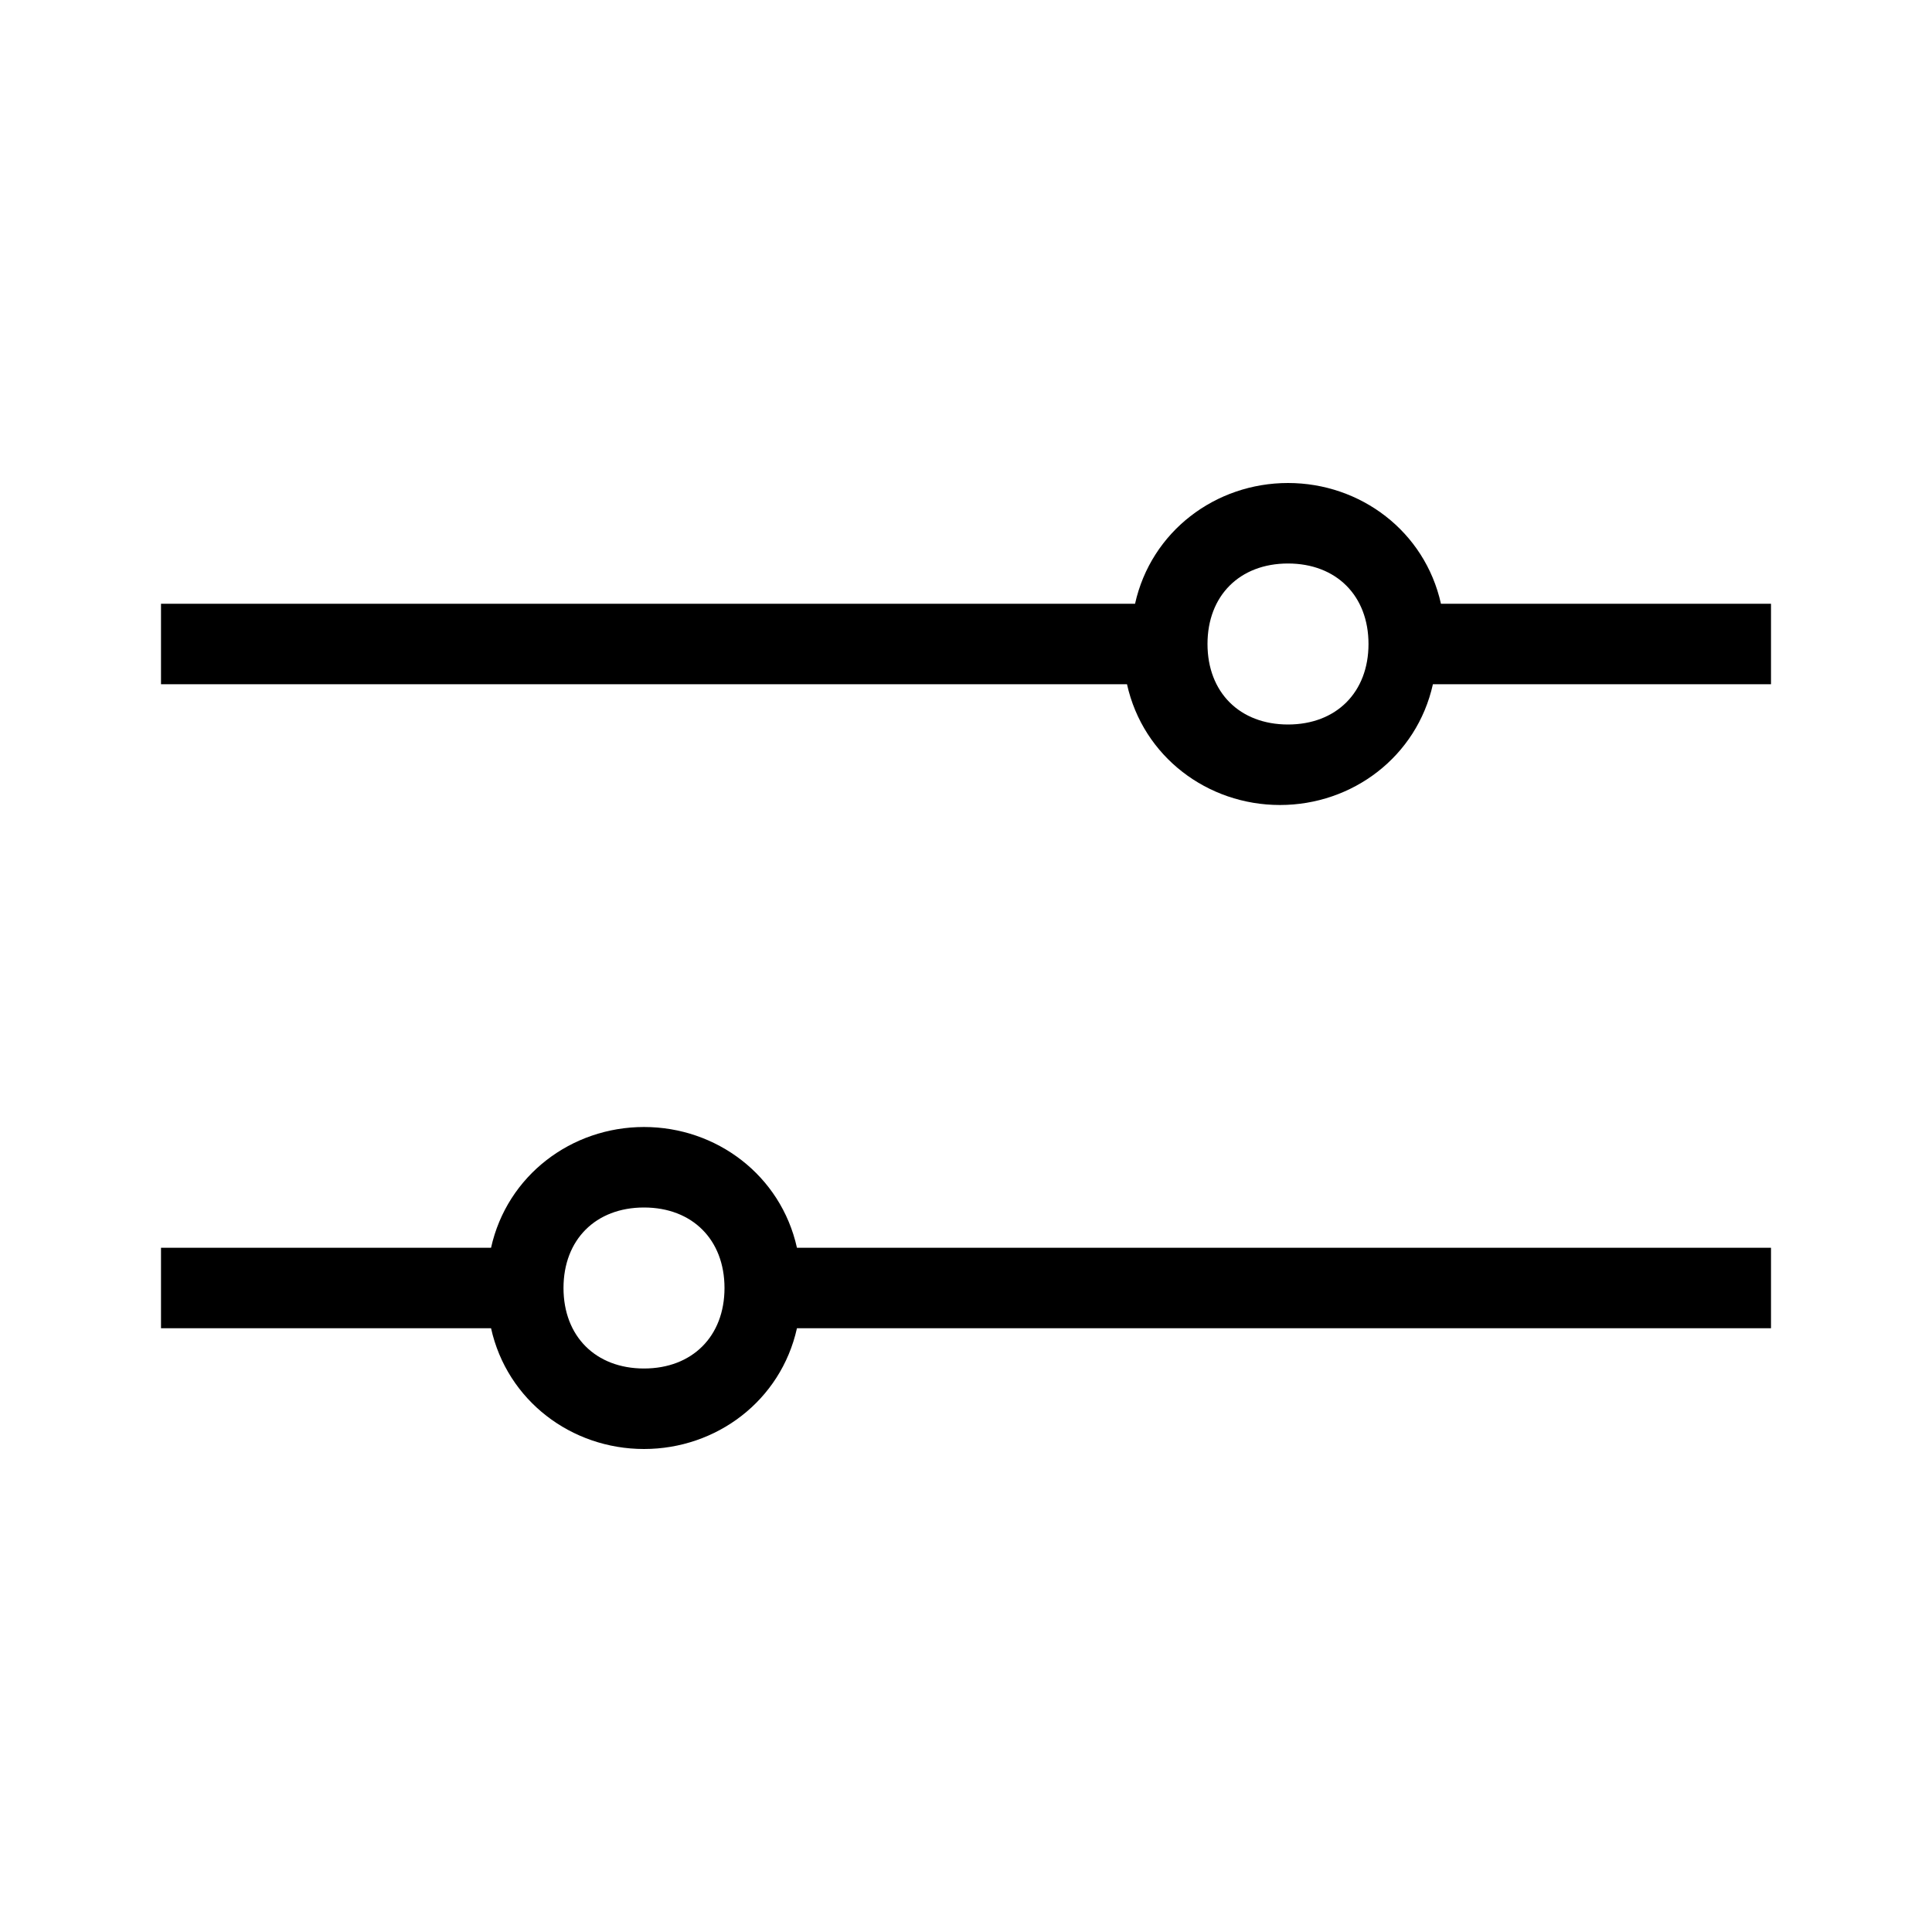
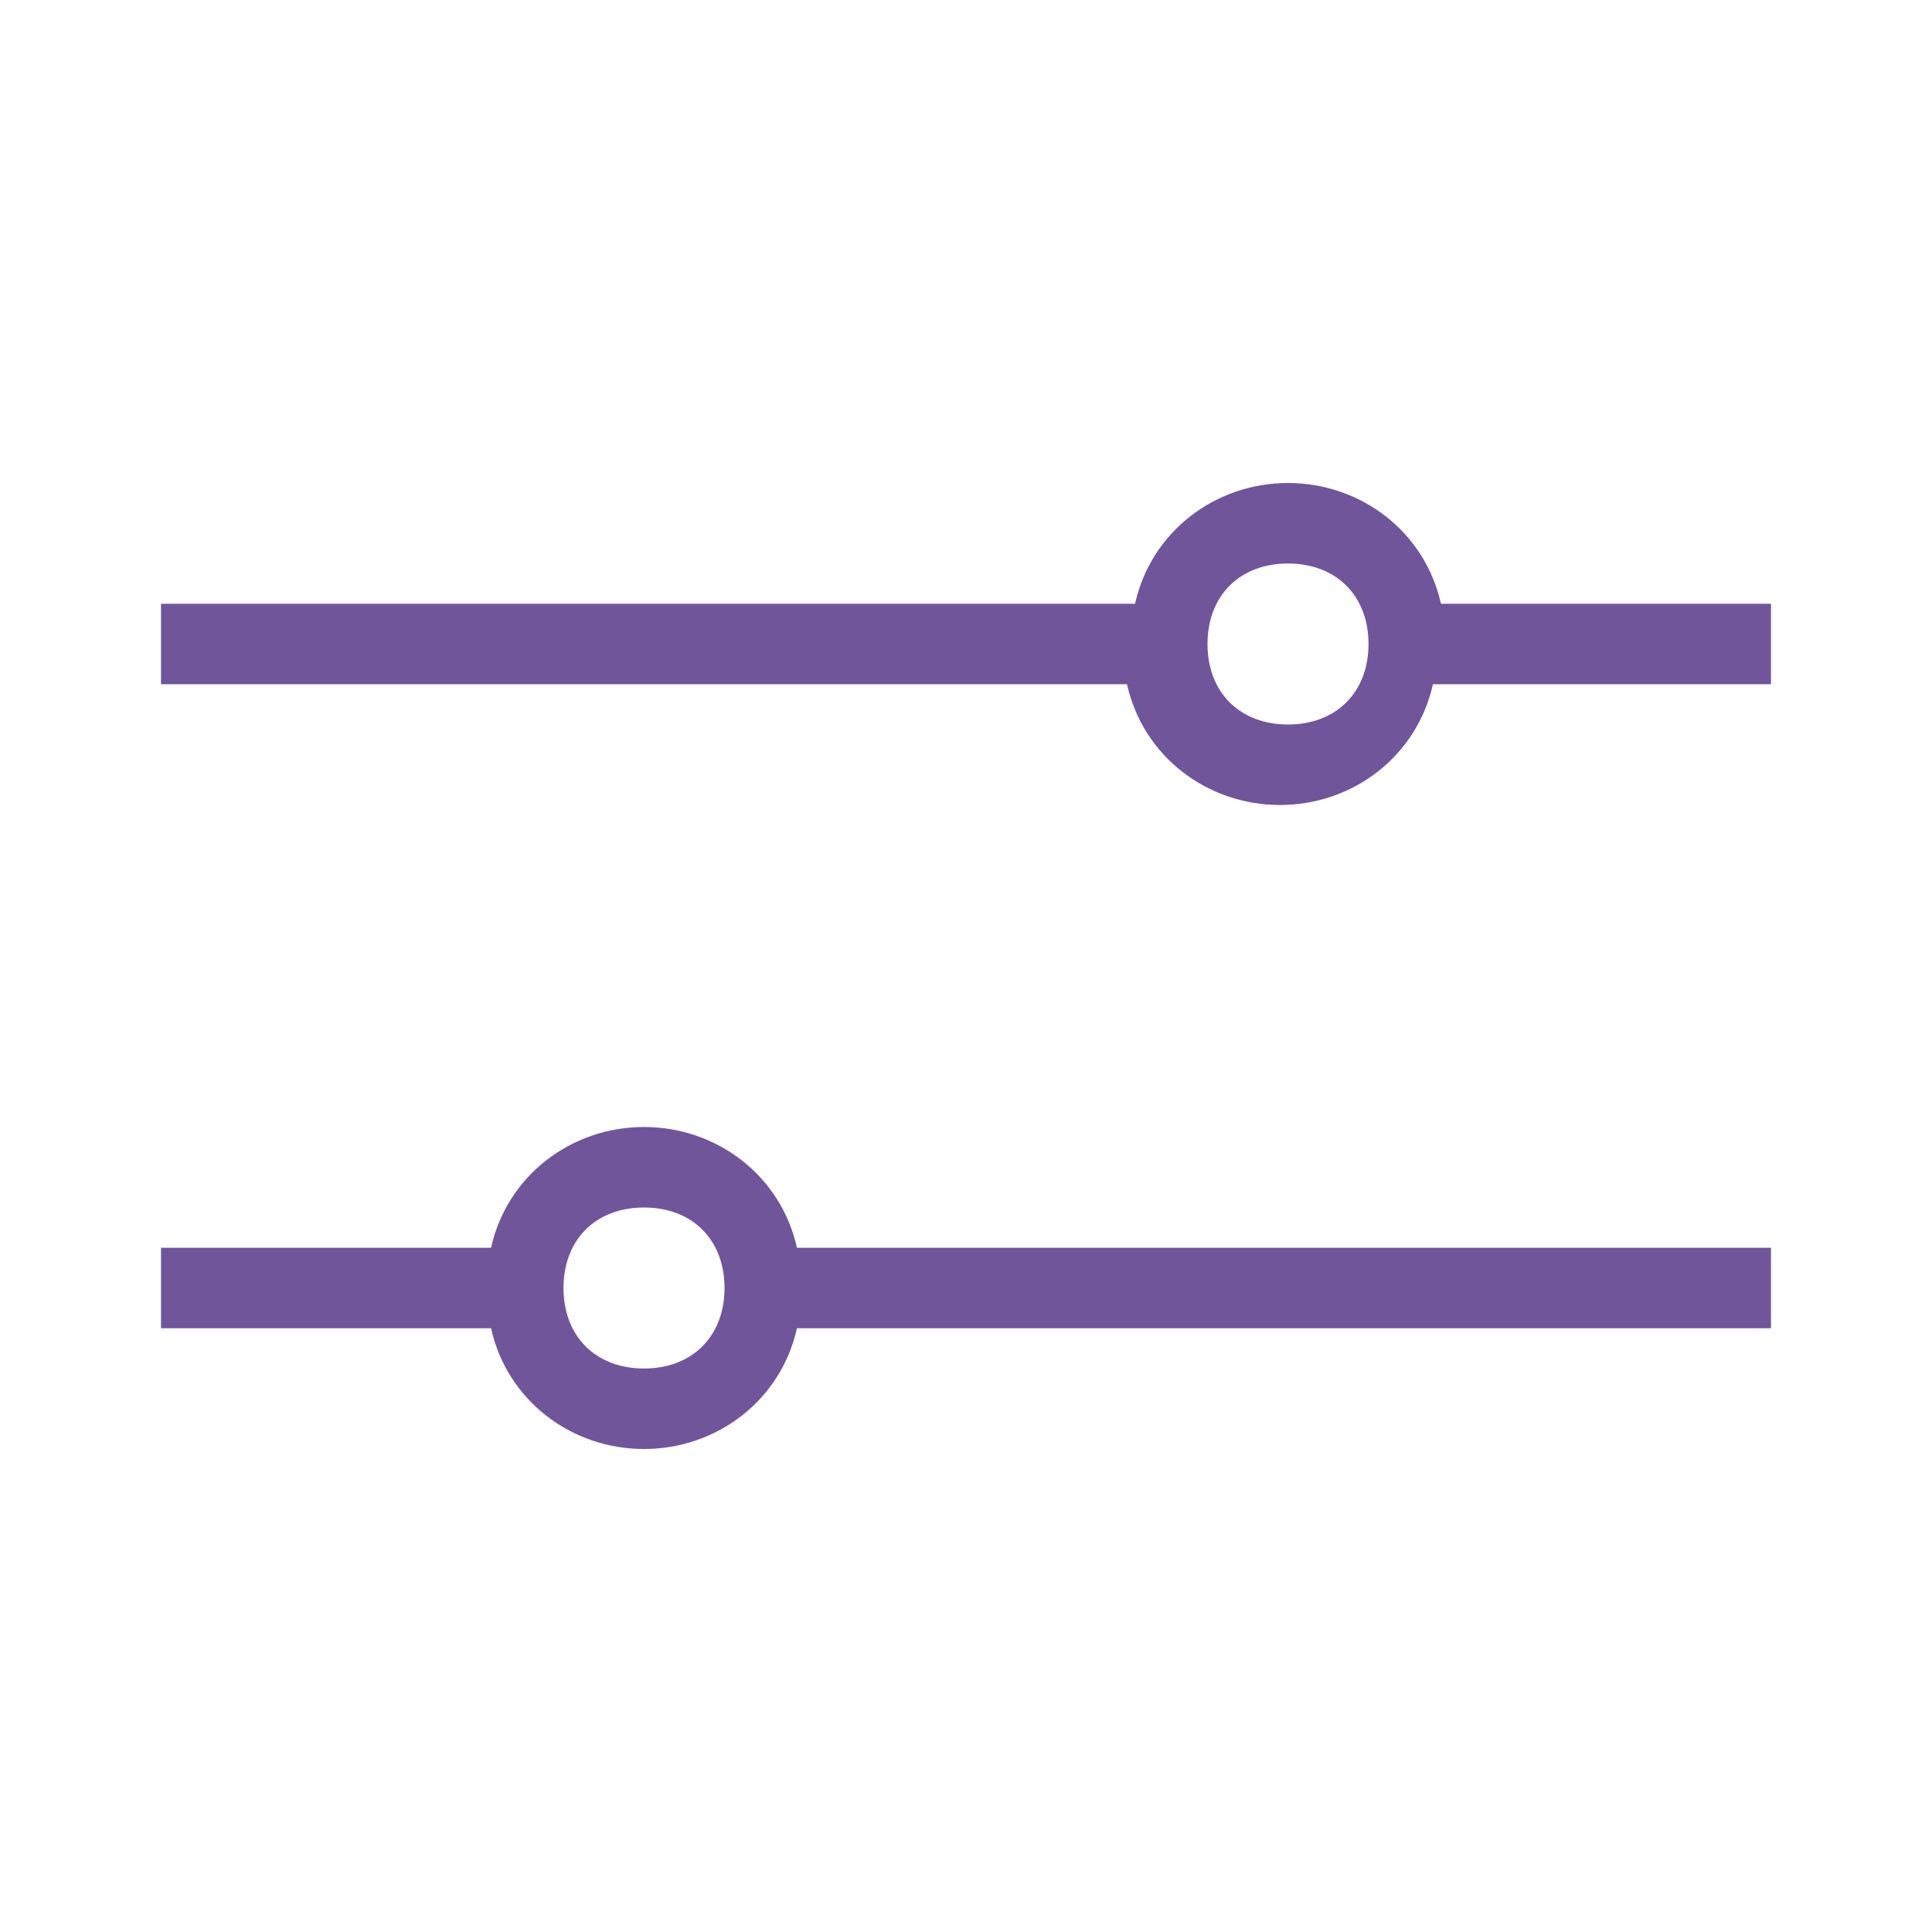
<svg xmlns="http://www.w3.org/2000/svg" id="Layer_1" viewBox="0 0 24 24">
  <defs>
    <style>.cls-1{fill:#71559b;}</style>
  </defs>
-   <path d="M22,7.5h-4.1C17.7,6.6,16.9,6,16,6s-1.7,0.6-1.9,1.5H7.9c0,0-1,0-1.9,0s-1.9,0-1.9,0H2v1h2.1c0,0,1,0,1.9,0s1.9,0,1.9,0H14  c0.2,0.9,1,1.5,1.9,1.5s1.7-0.6,1.9-1.5H22V7.5z M16,9c-0.6,0-1-0.4-1-1s0.4-1,1-1s1,0.4,1,1S16.6,9,16,9z M22,15.5h-2.1  c0,0-1.1,0-2,0s-1.8,0-1.8,0H9.9C9.7,14.6,8.9,14,8,14s-1.7,0.6-1.9,1.5H2v1h4.1C6.3,17.4,7.1,18,8,18s1.7-0.6,1.9-1.5H16  c0,0,1.1,0,2,0s1.8,0,1.8,0H22V15.5z M8,17c-0.6,0-1-0.4-1-1s0.4-1,1-1s1,0.4,1,1S8.6,17,8,17z" />
+   <path class="cls-1" d="M22,7.5h-4.1C17.7,6.6,16.9,6,16,6s-1.7,0.6-1.9,1.5H7.9c0,0-1,0-1.9,0s-1.9,0-1.9,0H2v1h2.1c0,0,1,0,1.9,0s1.9,0,1.9,0H14  c0.2,0.9,1,1.5,1.9,1.5s1.7-0.6,1.9-1.5H22V7.5z M16,9c-0.6,0-1-0.4-1-1s0.4-1,1-1s1,0.4,1,1S16.6,9,16,9z M22,15.5h-2.1  c0,0-1.1,0-2,0s-1.8,0-1.8,0H9.9C9.7,14.6,8.9,14,8,14s-1.7,0.6-1.9,1.5H2v1h4.1C6.3,17.4,7.1,18,8,18s1.7-0.6,1.9-1.5H16  c0,0,1.1,0,2,0s1.8,0,1.8,0H22V15.5z M8,17c-0.6,0-1-0.4-1-1s0.4-1,1-1s1,0.4,1,1S8.6,17,8,17z" />
</svg>
